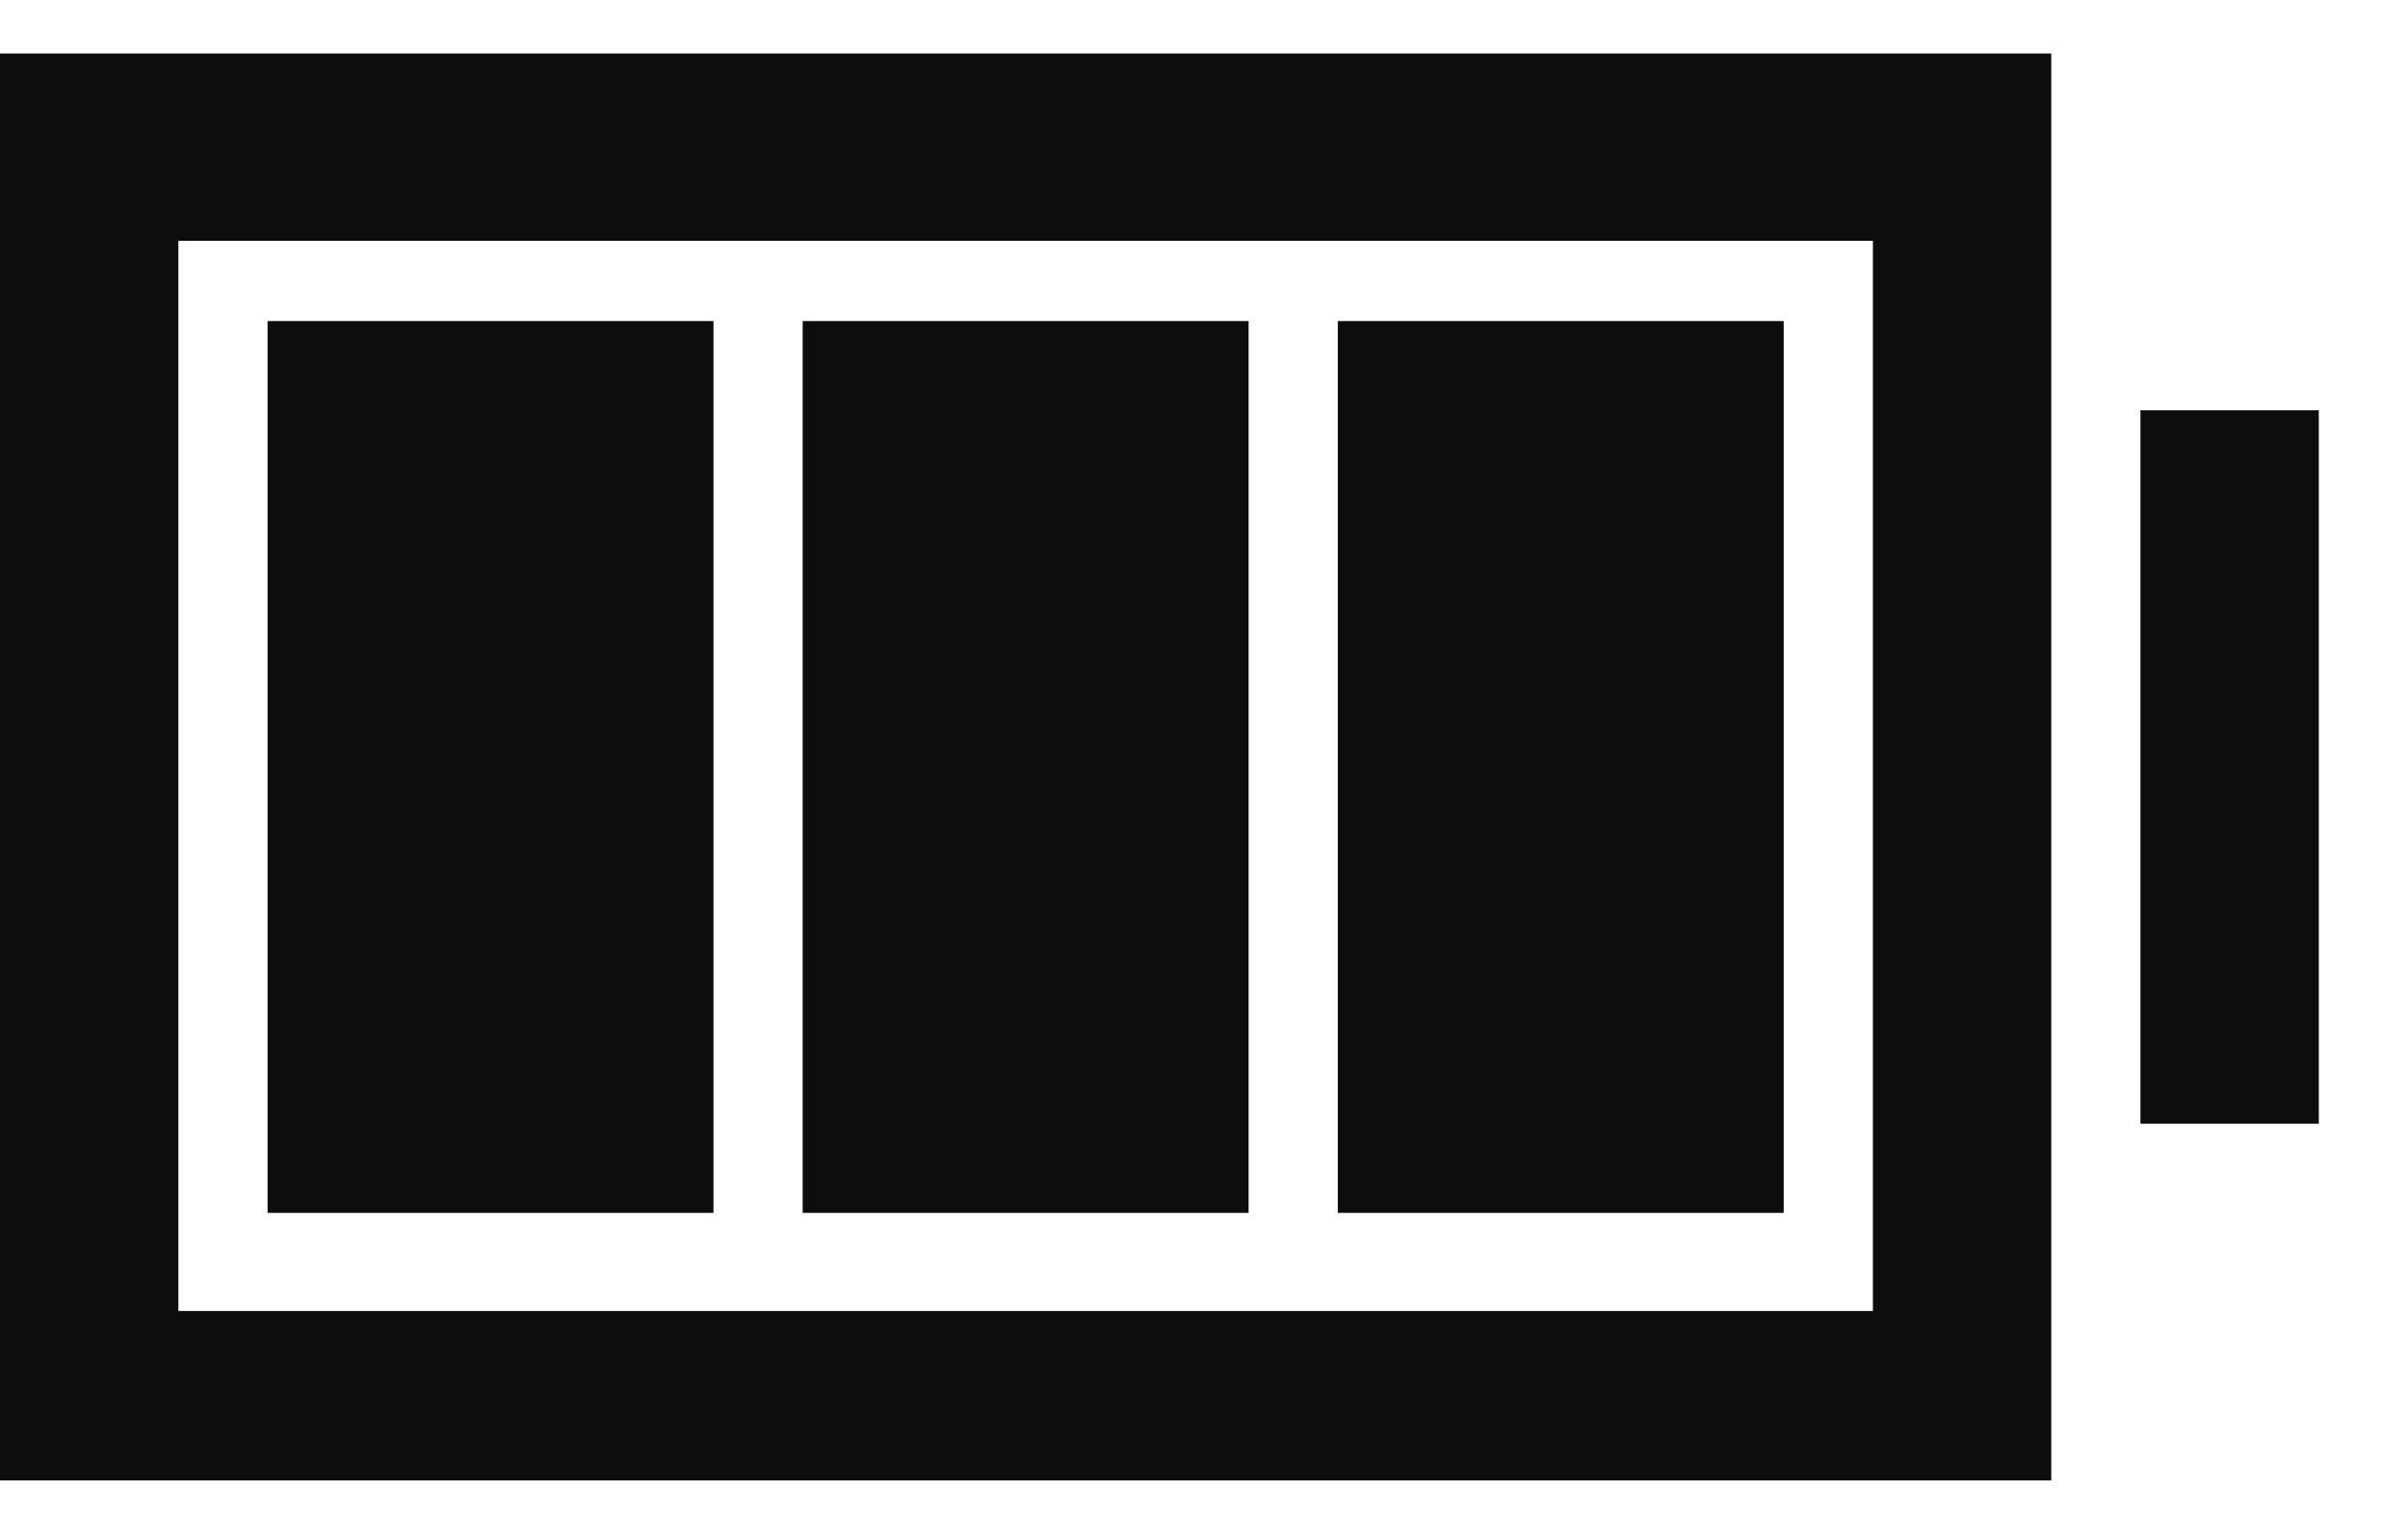
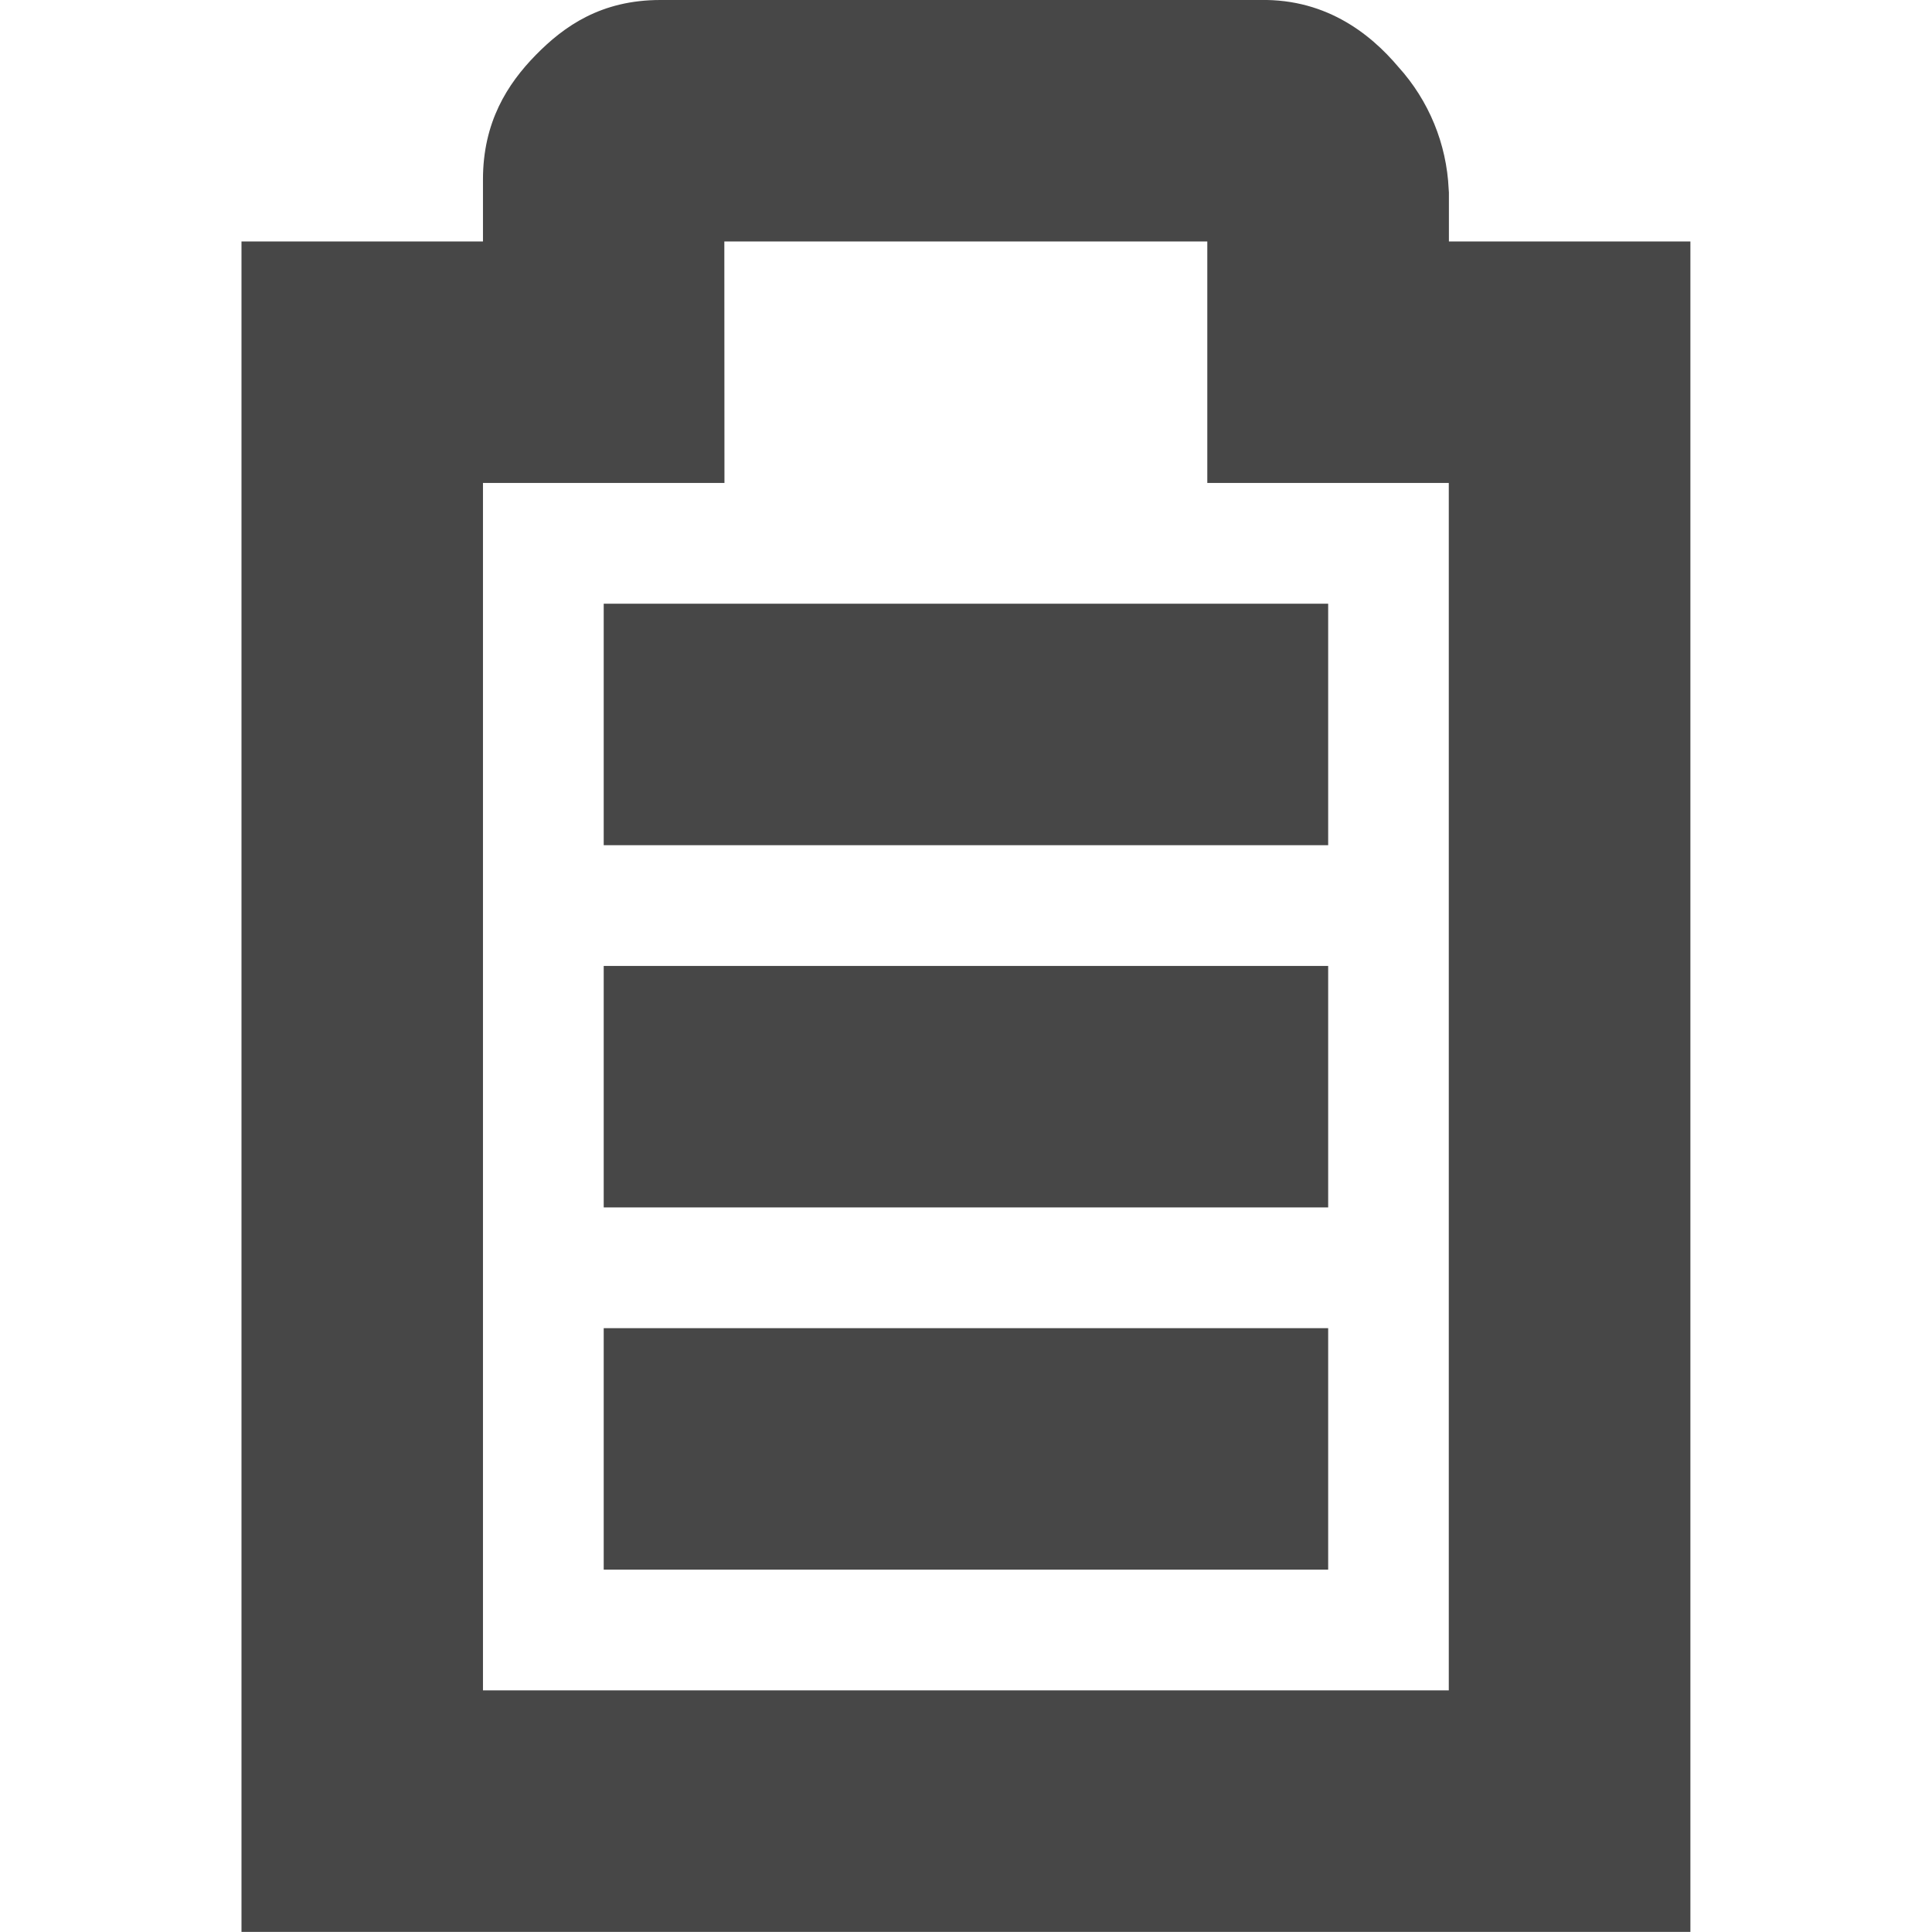
- <svg xmlns="http://www.w3.org/2000/svg" enable-background="new 0 -0.6 27 17" height="17px" version="1.1" viewBox="0 -0.6 27 17" width="27px" xml:space="preserve">
-   <defs />
-   <path clip-rule="evenodd" d="M24,12V4h2v8H24z M0,0h23v16H0V0z M2,14.1h19v-12H2V14.1z M15,3h5  v10h-5V3z M9,3h5v10H9V3z M3,3h5v10H3V3z" fill="#0D0D0D" fill-rule="evenodd" />
+ <svg xmlns="http://www.w3.org/2000/svg" width="16" height="16.001">
+   <g fill="#474747">
+     <path d="M5 5v2h6V5z" overflow="visible" />
+     <path d="M5.469 0c-.49 0-.797.216-1.032.456C4.202.696 4 1.012 4 1.486V2H2v14h12V2h-2v-.406l-.002-.028a1.616 1.616 0 0 0-.416-1.011c-.236-.28-.62-.585-1.2-.553L10.438 0zm.53 2h4v2h2v10H4V4h2z" color="#bebebe" font-family="sans-serif" font-weight="400" overflow="visible" style="font-feature-settings:normal;font-variant-alternates:normal;font-variant-caps:normal;font-variant-ligatures:normal;font-variant-numeric:normal;font-variant-position:normal;isolation:auto;mix-blend-mode:normal;shape-padding:0;text-decoration-color:#000;text-decoration-line:none;text-decoration-style:solid;text-indent:0;text-orientation:mixed;text-transform:none" white-space="normal" />
+     <path d="m5 8v2h6v-2zm0 3v2h6v-2z" overflow="visible" />
+   </g>
</svg>
